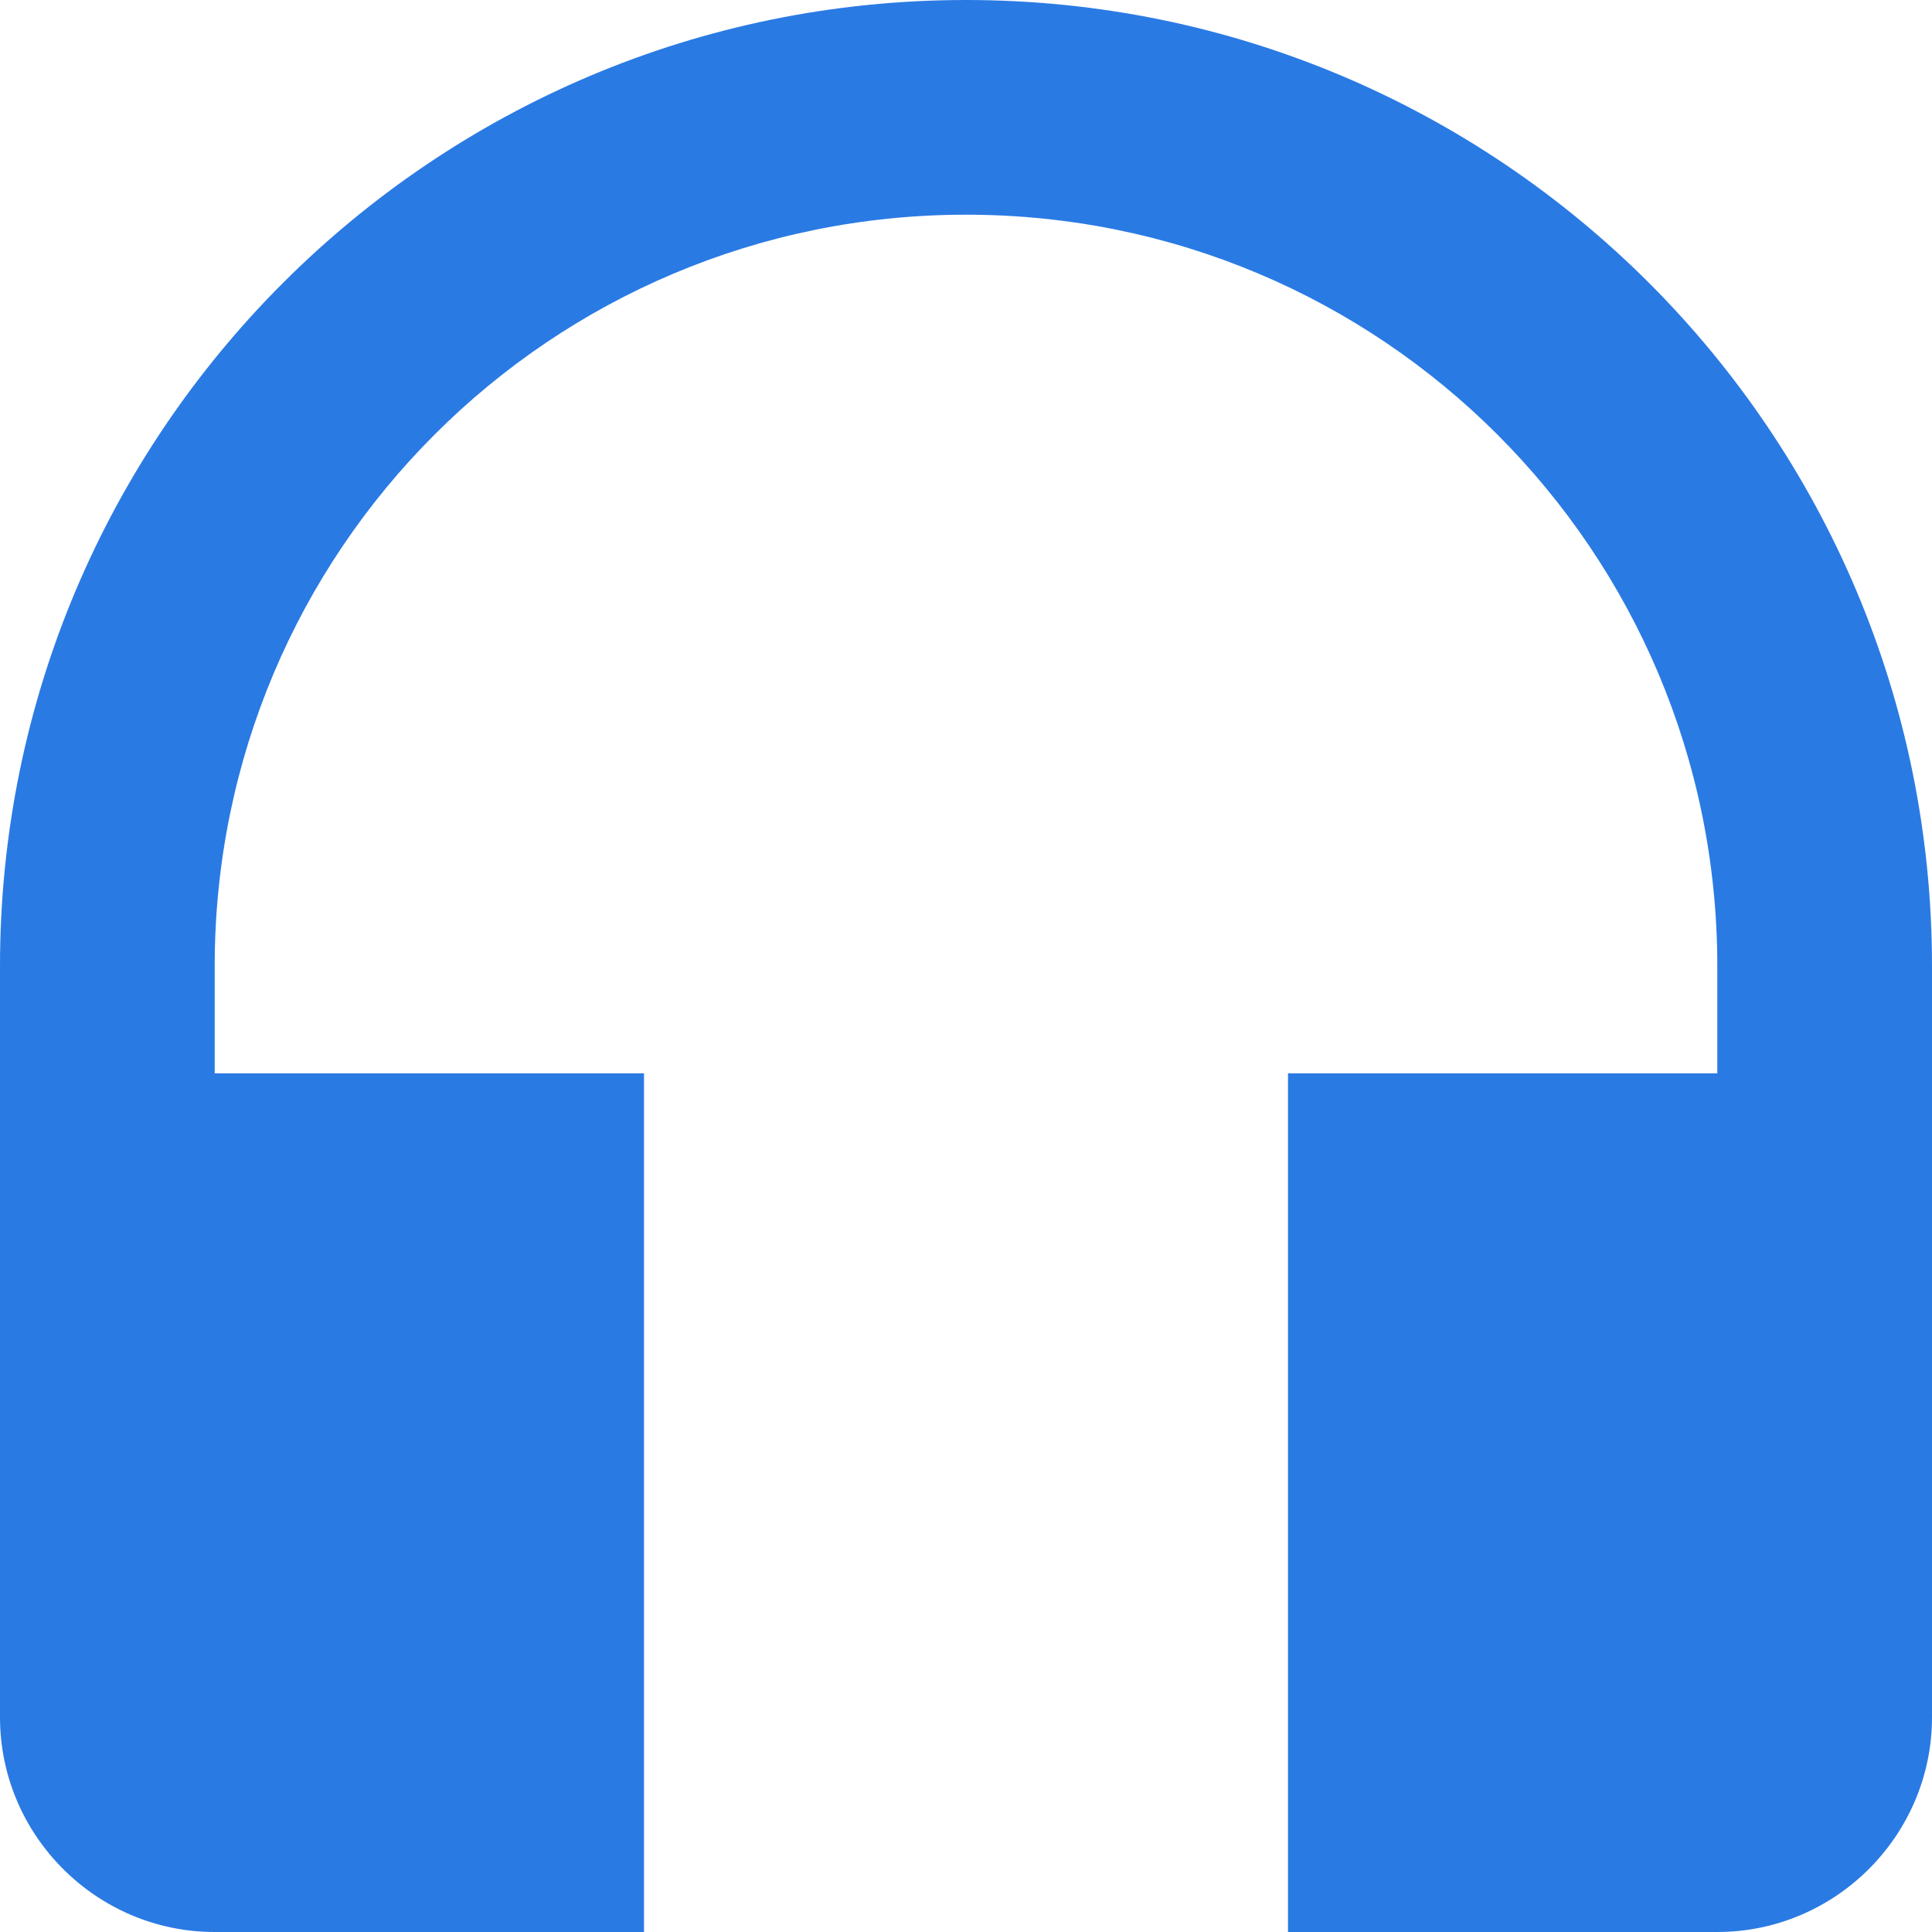
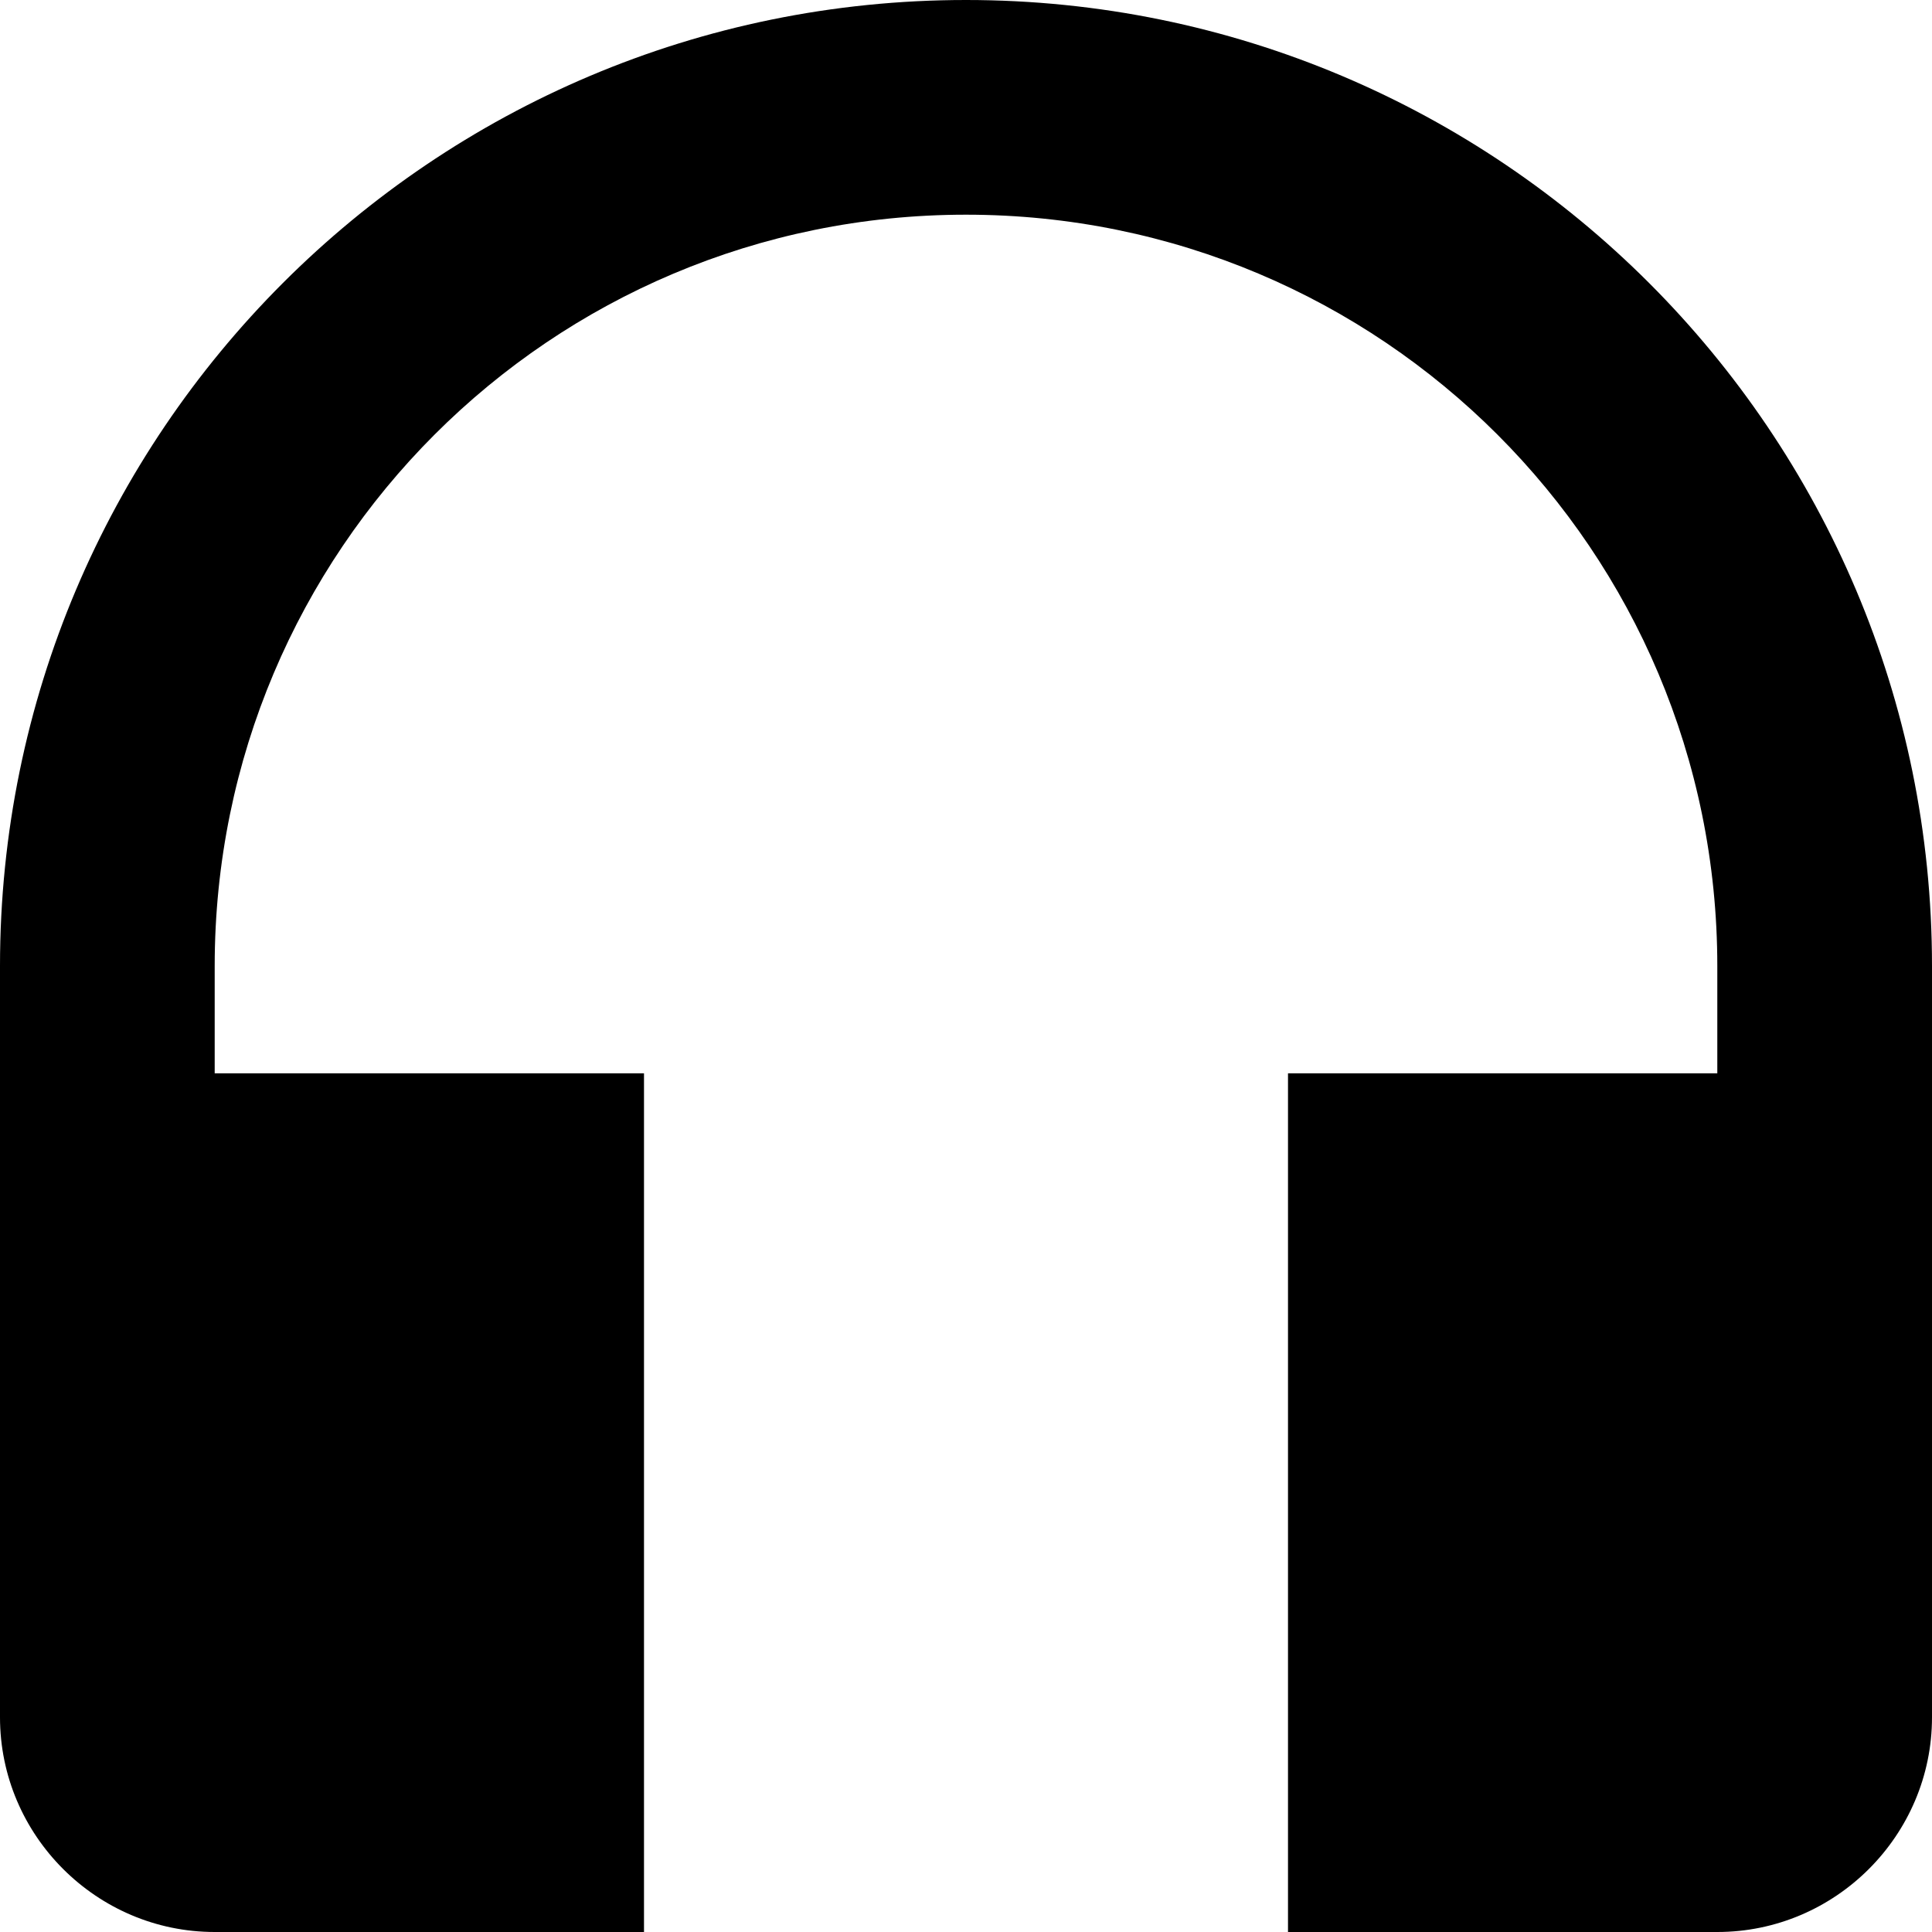
<svg xmlns="http://www.w3.org/2000/svg" width="24" height="24" viewBox="0 0 24 24" fill="none">
-   <path d="M12 0C5.373 0 0 5.373 0 12V21.333C0 22.8 1.2 24 2.667 24H8V13.333H2.667V12C2.667 6.84 6.84 2.667 12 2.667C17.16 2.667 21.333 6.84 21.333 12V13.333H16V24H21.333C22.8 24 24 22.8 24 21.333V12C24 5.373 18.627 0 12 0Z" fill="#2A7AE4" />
+   <path d="M12 0C5.373 0 0 5.373 0 12V21.333C0 22.8 1.2 24 2.667 24H8V13.333H2.667V12C2.667 6.84 6.84 2.667 12 2.667C17.16 2.667 21.333 6.84 21.333 12V13.333H16V24H21.333C22.8 24 24 22.8 24 21.333V12C24 5.373 18.627 0 12 0Z" fill="#000000" />
</svg>
